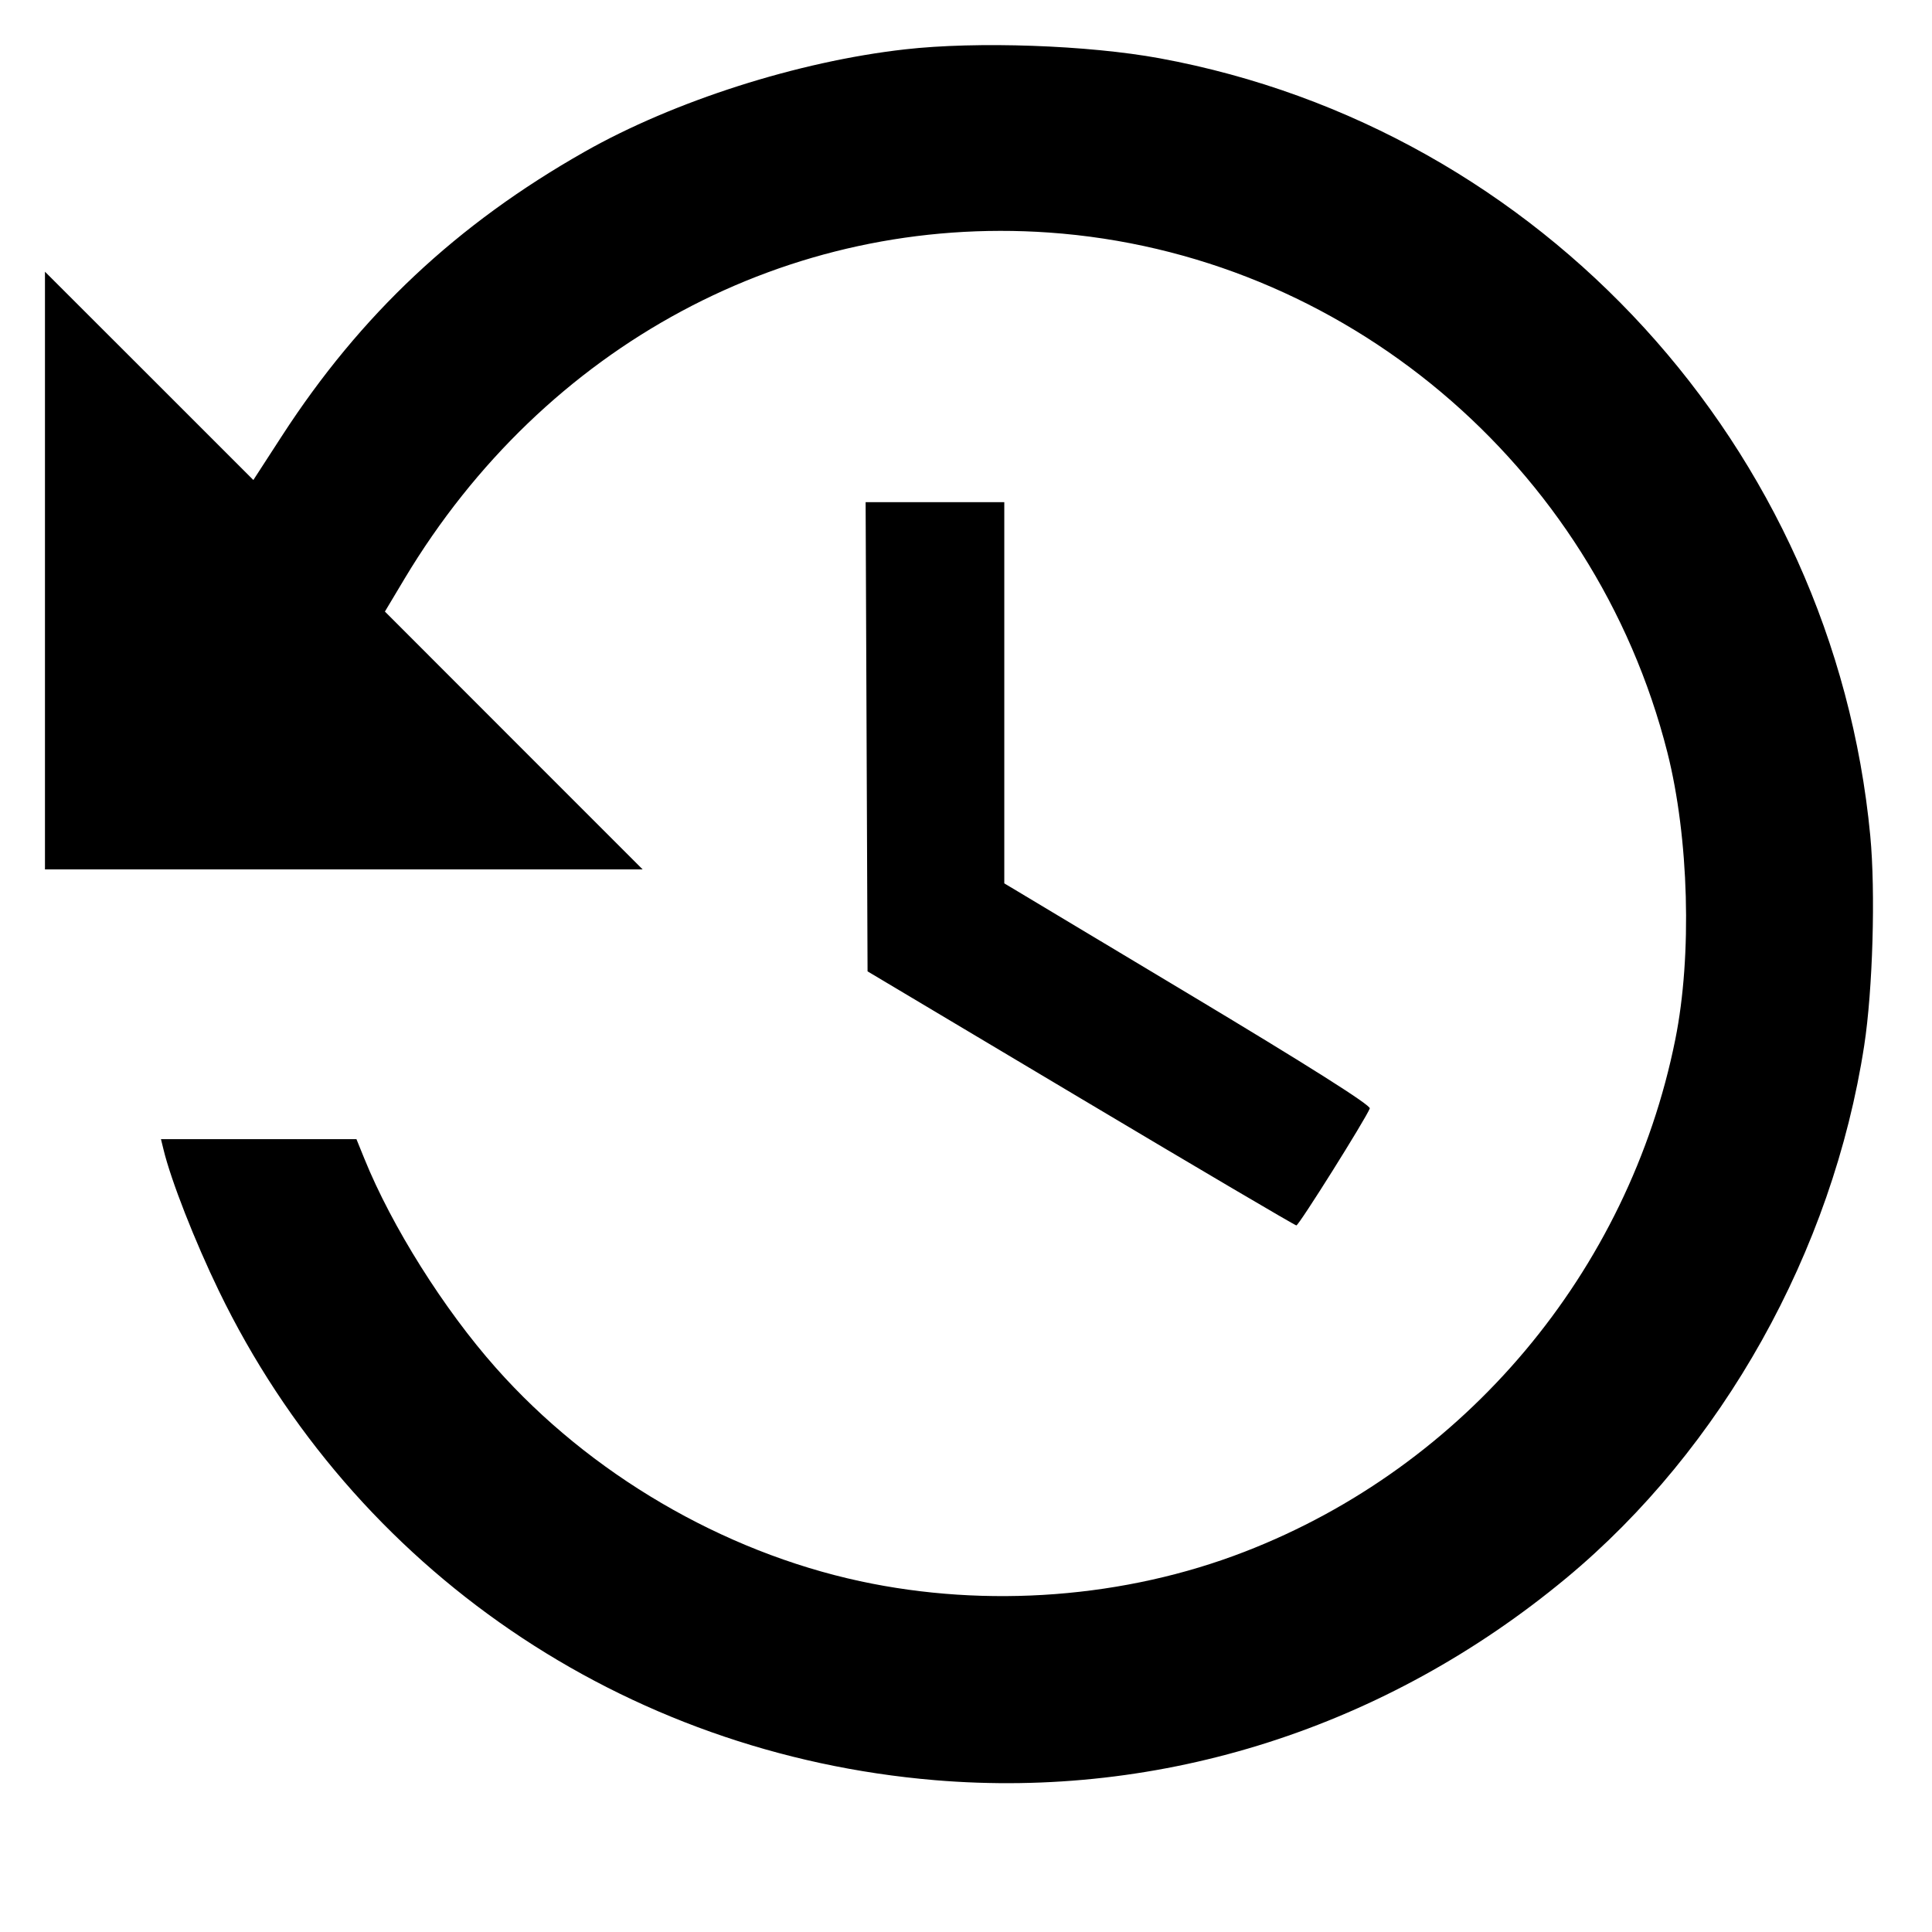
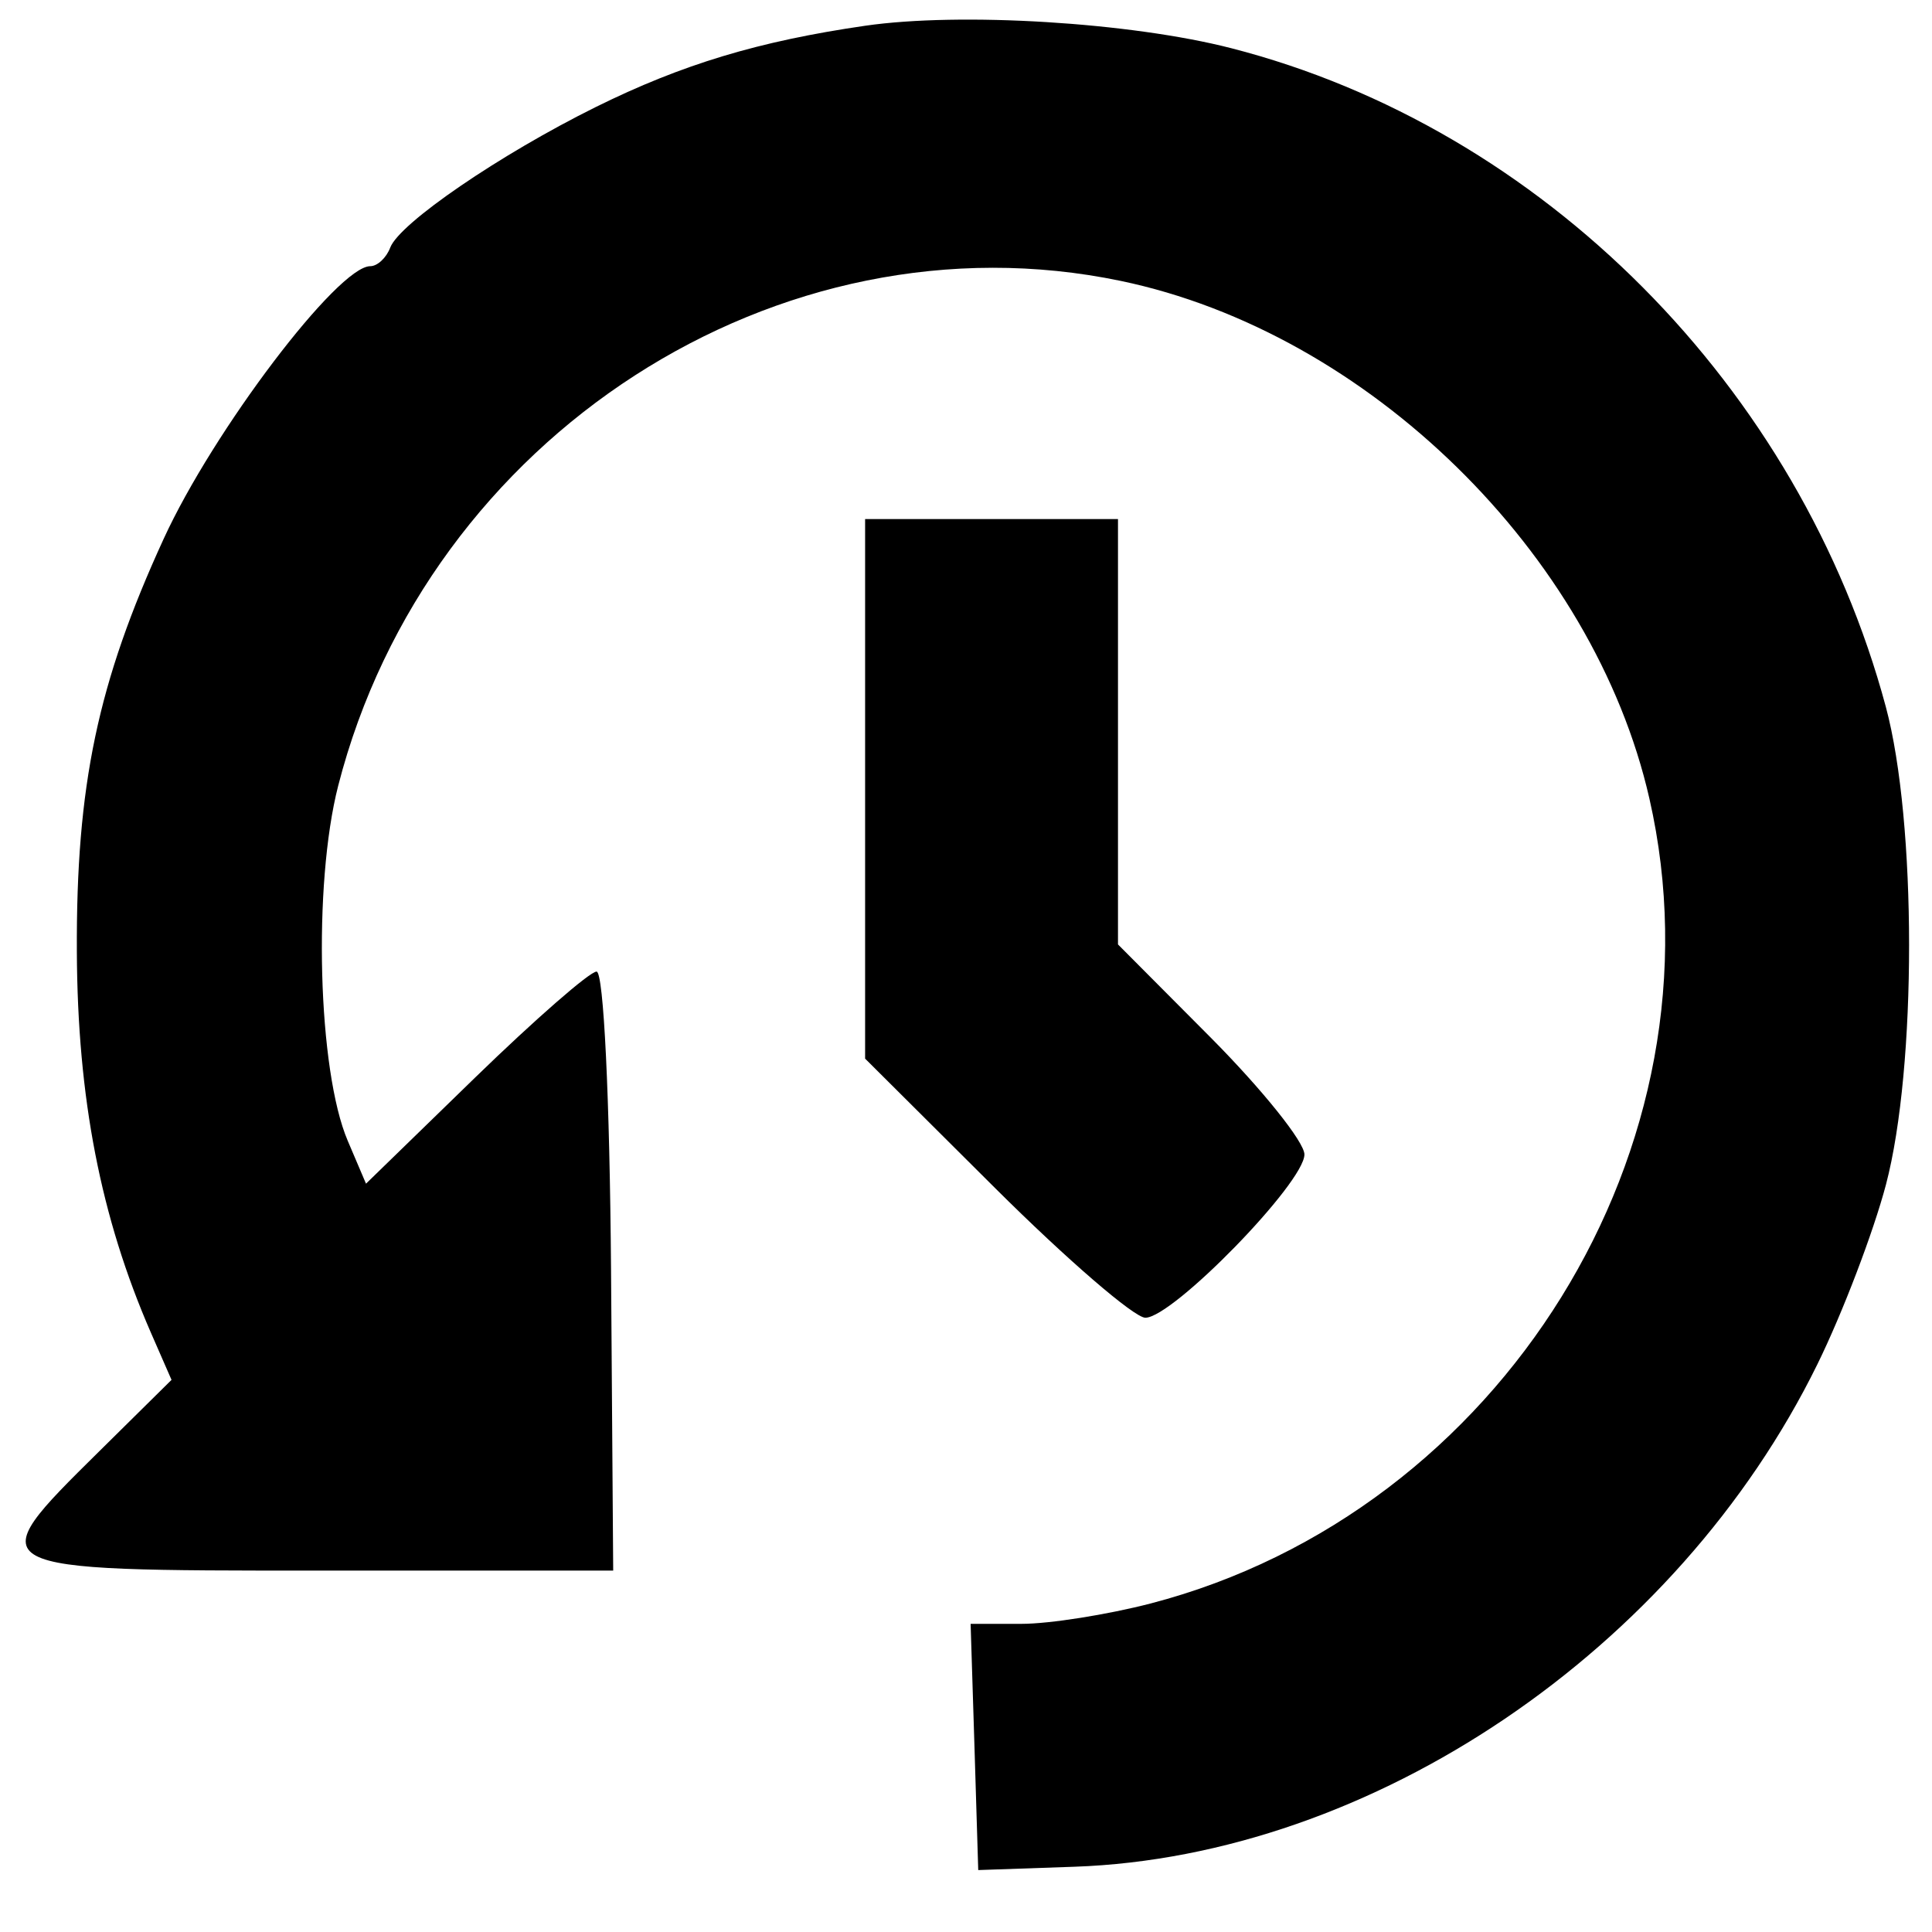
- <svg xmlns="http://www.w3.org/2000/svg" width="22" height="22" viewBox="0 0 22 22" fill="none">
-   <path fill-rule="evenodd" clip-rule="evenodd" d="M10.306 0.562C9.087 0.699 7.674 1.151 6.657 1.728C5.203 2.552 4.106 3.582 3.211 4.963L2.885 5.466L1.699 4.28L0.512 3.094V6.497V9.9H3.915H7.318L5.85 8.432L4.383 6.964L4.609 6.586C6.202 3.931 8.976 2.441 11.944 2.648C15.296 2.883 18.155 5.287 18.987 8.569C19.232 9.539 19.27 10.879 19.077 11.836C18.546 14.481 16.681 16.7 14.173 17.67C12.813 18.197 11.241 18.317 9.793 18.005C8.226 17.667 6.715 16.782 5.646 15.575C5.054 14.908 4.462 13.966 4.15 13.196L4.059 12.972H2.946H1.833L1.862 13.09C1.946 13.439 2.219 14.136 2.493 14.701C4.03 17.875 7.101 19.973 10.646 20.271C13.236 20.488 15.783 19.673 17.834 17.971C19.61 16.497 20.868 14.249 21.228 11.906C21.326 11.269 21.358 10.156 21.297 9.516C20.877 5.101 17.553 1.464 13.207 0.664C12.391 0.514 11.125 0.469 10.306 0.562ZM9.868 8.39L9.879 11.061L12.305 12.507C13.64 13.303 14.746 13.954 14.762 13.954C14.791 13.954 15.553 12.739 15.598 12.622C15.612 12.586 14.89 12.13 13.528 11.313L11.436 10.059V7.888V5.718H10.646H9.857L9.868 8.39Z" fill="currentColor" />
+ <svg xmlns="http://www.w3.org/2000/svg" width="18" height="18" viewBox="0 0 18 18" fill="none">
+   <path fill-rule="evenodd" clip-rule="evenodd" d="M8.06 0.24C7.068 0.384 6.356 0.599 5.551 0.997C4.657 1.44 3.724 2.078 3.636 2.306C3.6 2.402 3.516 2.48 3.45 2.48C3.148 2.48 1.986 4.013 1.524 5.022C0.909 6.363 0.709 7.316 0.716 8.866C0.722 10.231 0.938 11.342 1.404 12.412L1.598 12.856L0.923 13.523C-0.202 14.634 -0.205 14.633 2.98 14.633H5.713L5.693 11.842C5.681 10.225 5.624 9.052 5.558 9.052C5.495 9.052 4.985 9.497 4.426 10.04L3.41 11.028L3.24 10.629C2.961 9.976 2.914 8.245 3.151 7.32C3.987 4.062 7.256 1.953 10.441 2.617C12.744 3.097 14.847 5.156 15.367 7.44C16.105 10.676 13.992 14.087 10.721 14.939C10.32 15.043 9.779 15.129 9.518 15.129H9.043L9.079 16.276L9.114 17.423L10.01 17.392C12.783 17.295 15.625 15.373 16.932 12.711C17.167 12.233 17.454 11.48 17.571 11.037C17.859 9.943 17.858 7.659 17.57 6.586C16.77 3.607 14.37 1.193 11.471 0.449C10.533 0.208 8.949 0.111 8.06 0.24ZM8.06 7.35V9.863L9.272 11.07C9.938 11.733 10.568 12.277 10.671 12.277C10.927 12.277 12.153 11.019 12.153 10.756C12.153 10.64 11.762 10.153 11.285 9.672L10.416 8.799V6.818V4.836H9.238H8.06V7.35Z" fill="currentColor" />
</svg>
